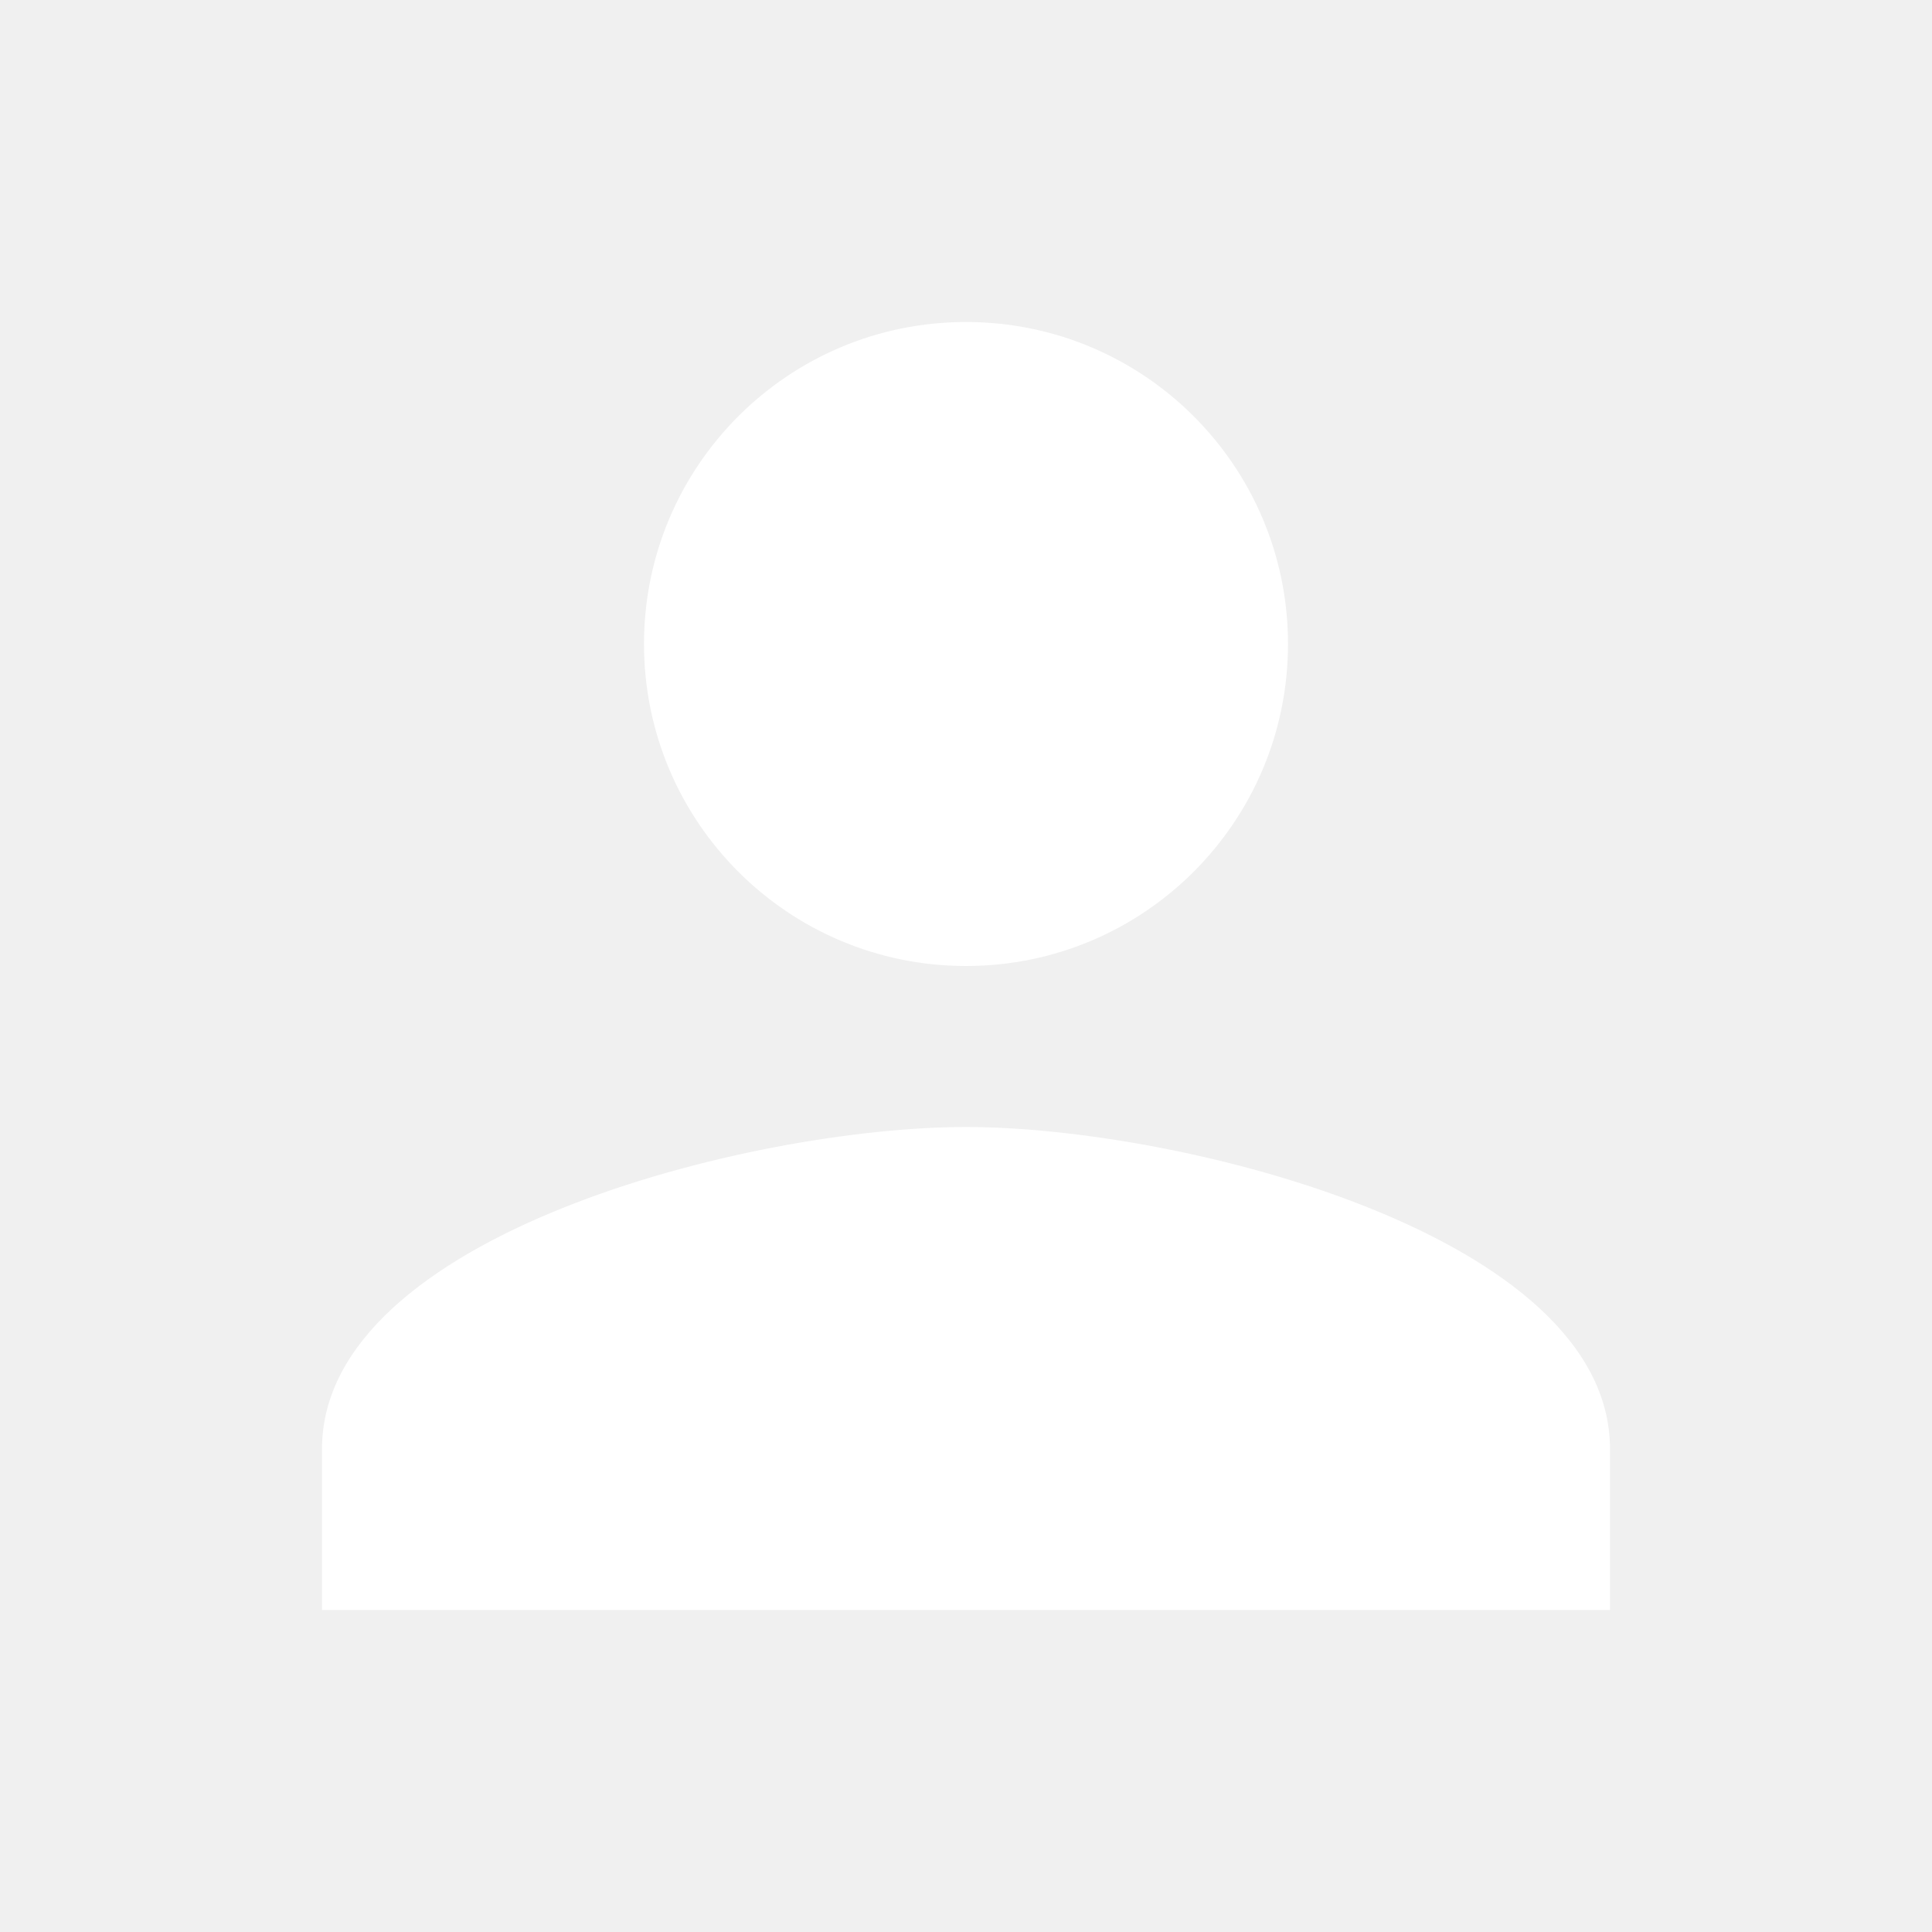
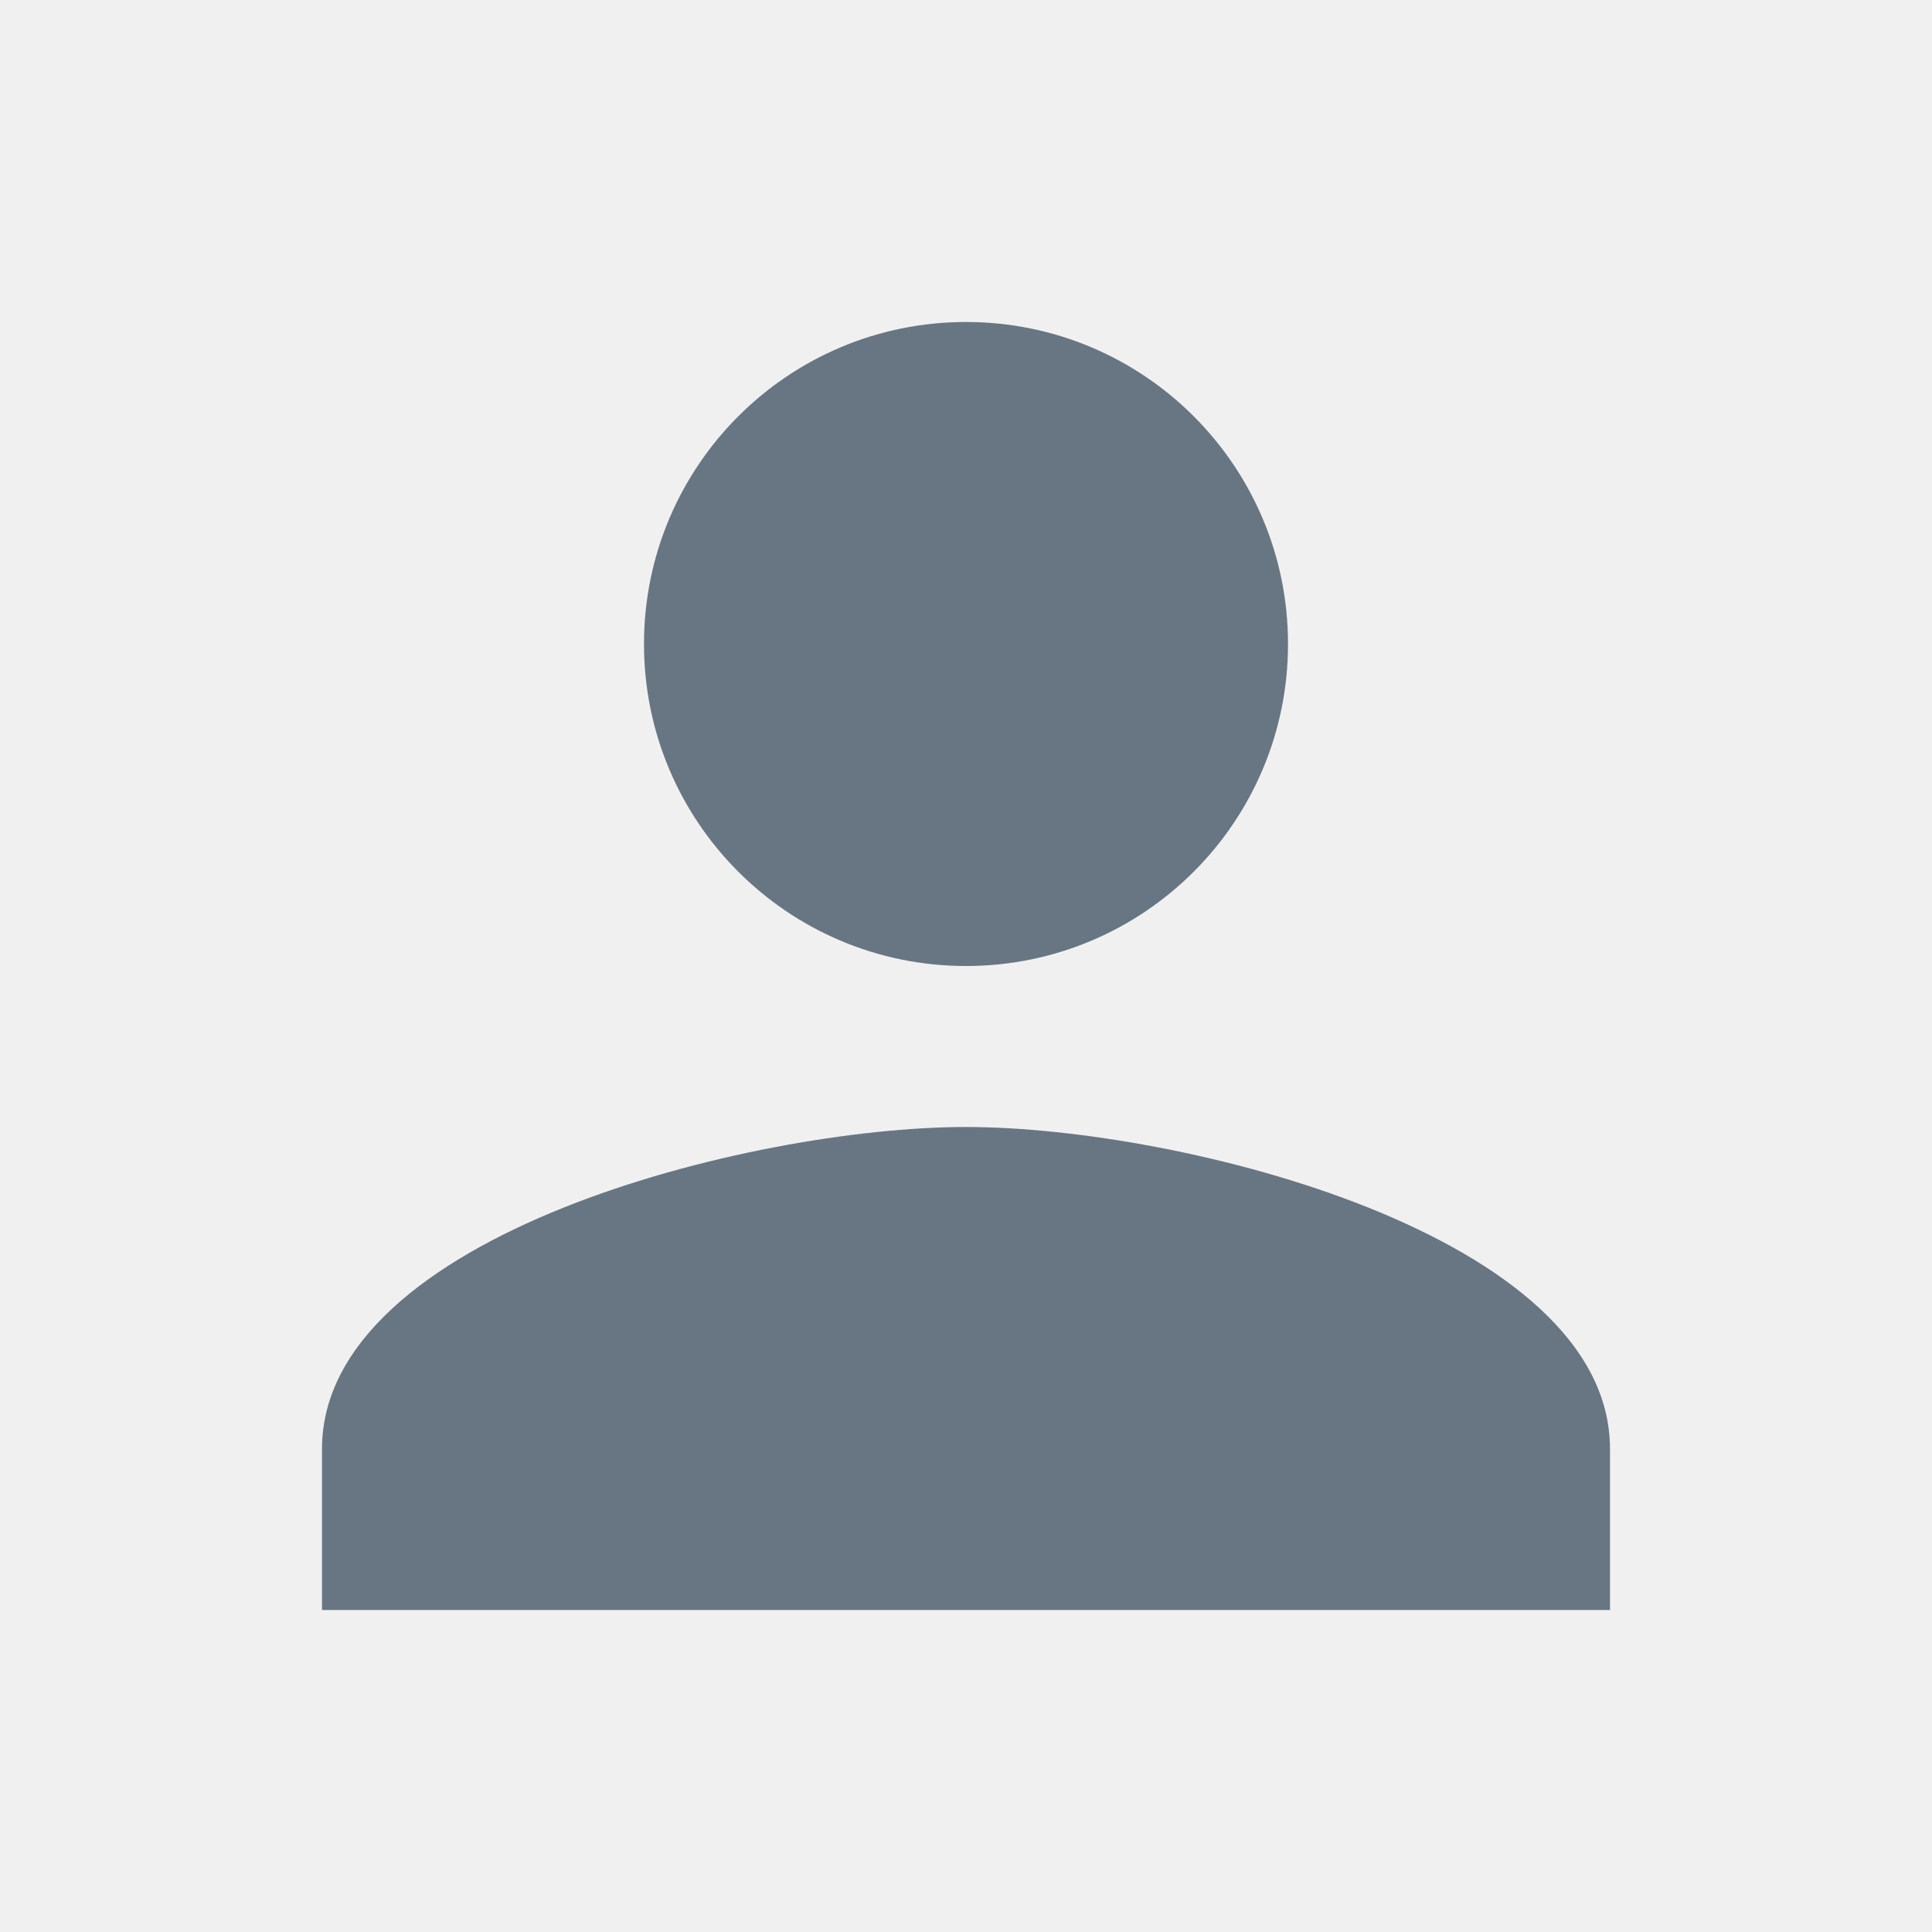
- <svg xmlns="http://www.w3.org/2000/svg" fill="#ffffff" height="24" viewBox="0 0 24 24" width="24">
+ <svg xmlns="http://www.w3.org/2000/svg" fill="#677682" height="24" viewBox="0 0 24 24" width="24">
  <path d="M12 12c2.21 0 4-1.79 4-4s-1.79-4-4-4-4 1.79-4 4 1.79 4 4 4zm0 2c-2.67 0-8 1.34-8 4v2h16v-2c0-2.66-5.33-4-8-4z" />
  <path d="M0 0h24v24H0z" fill="none" />
</svg>
